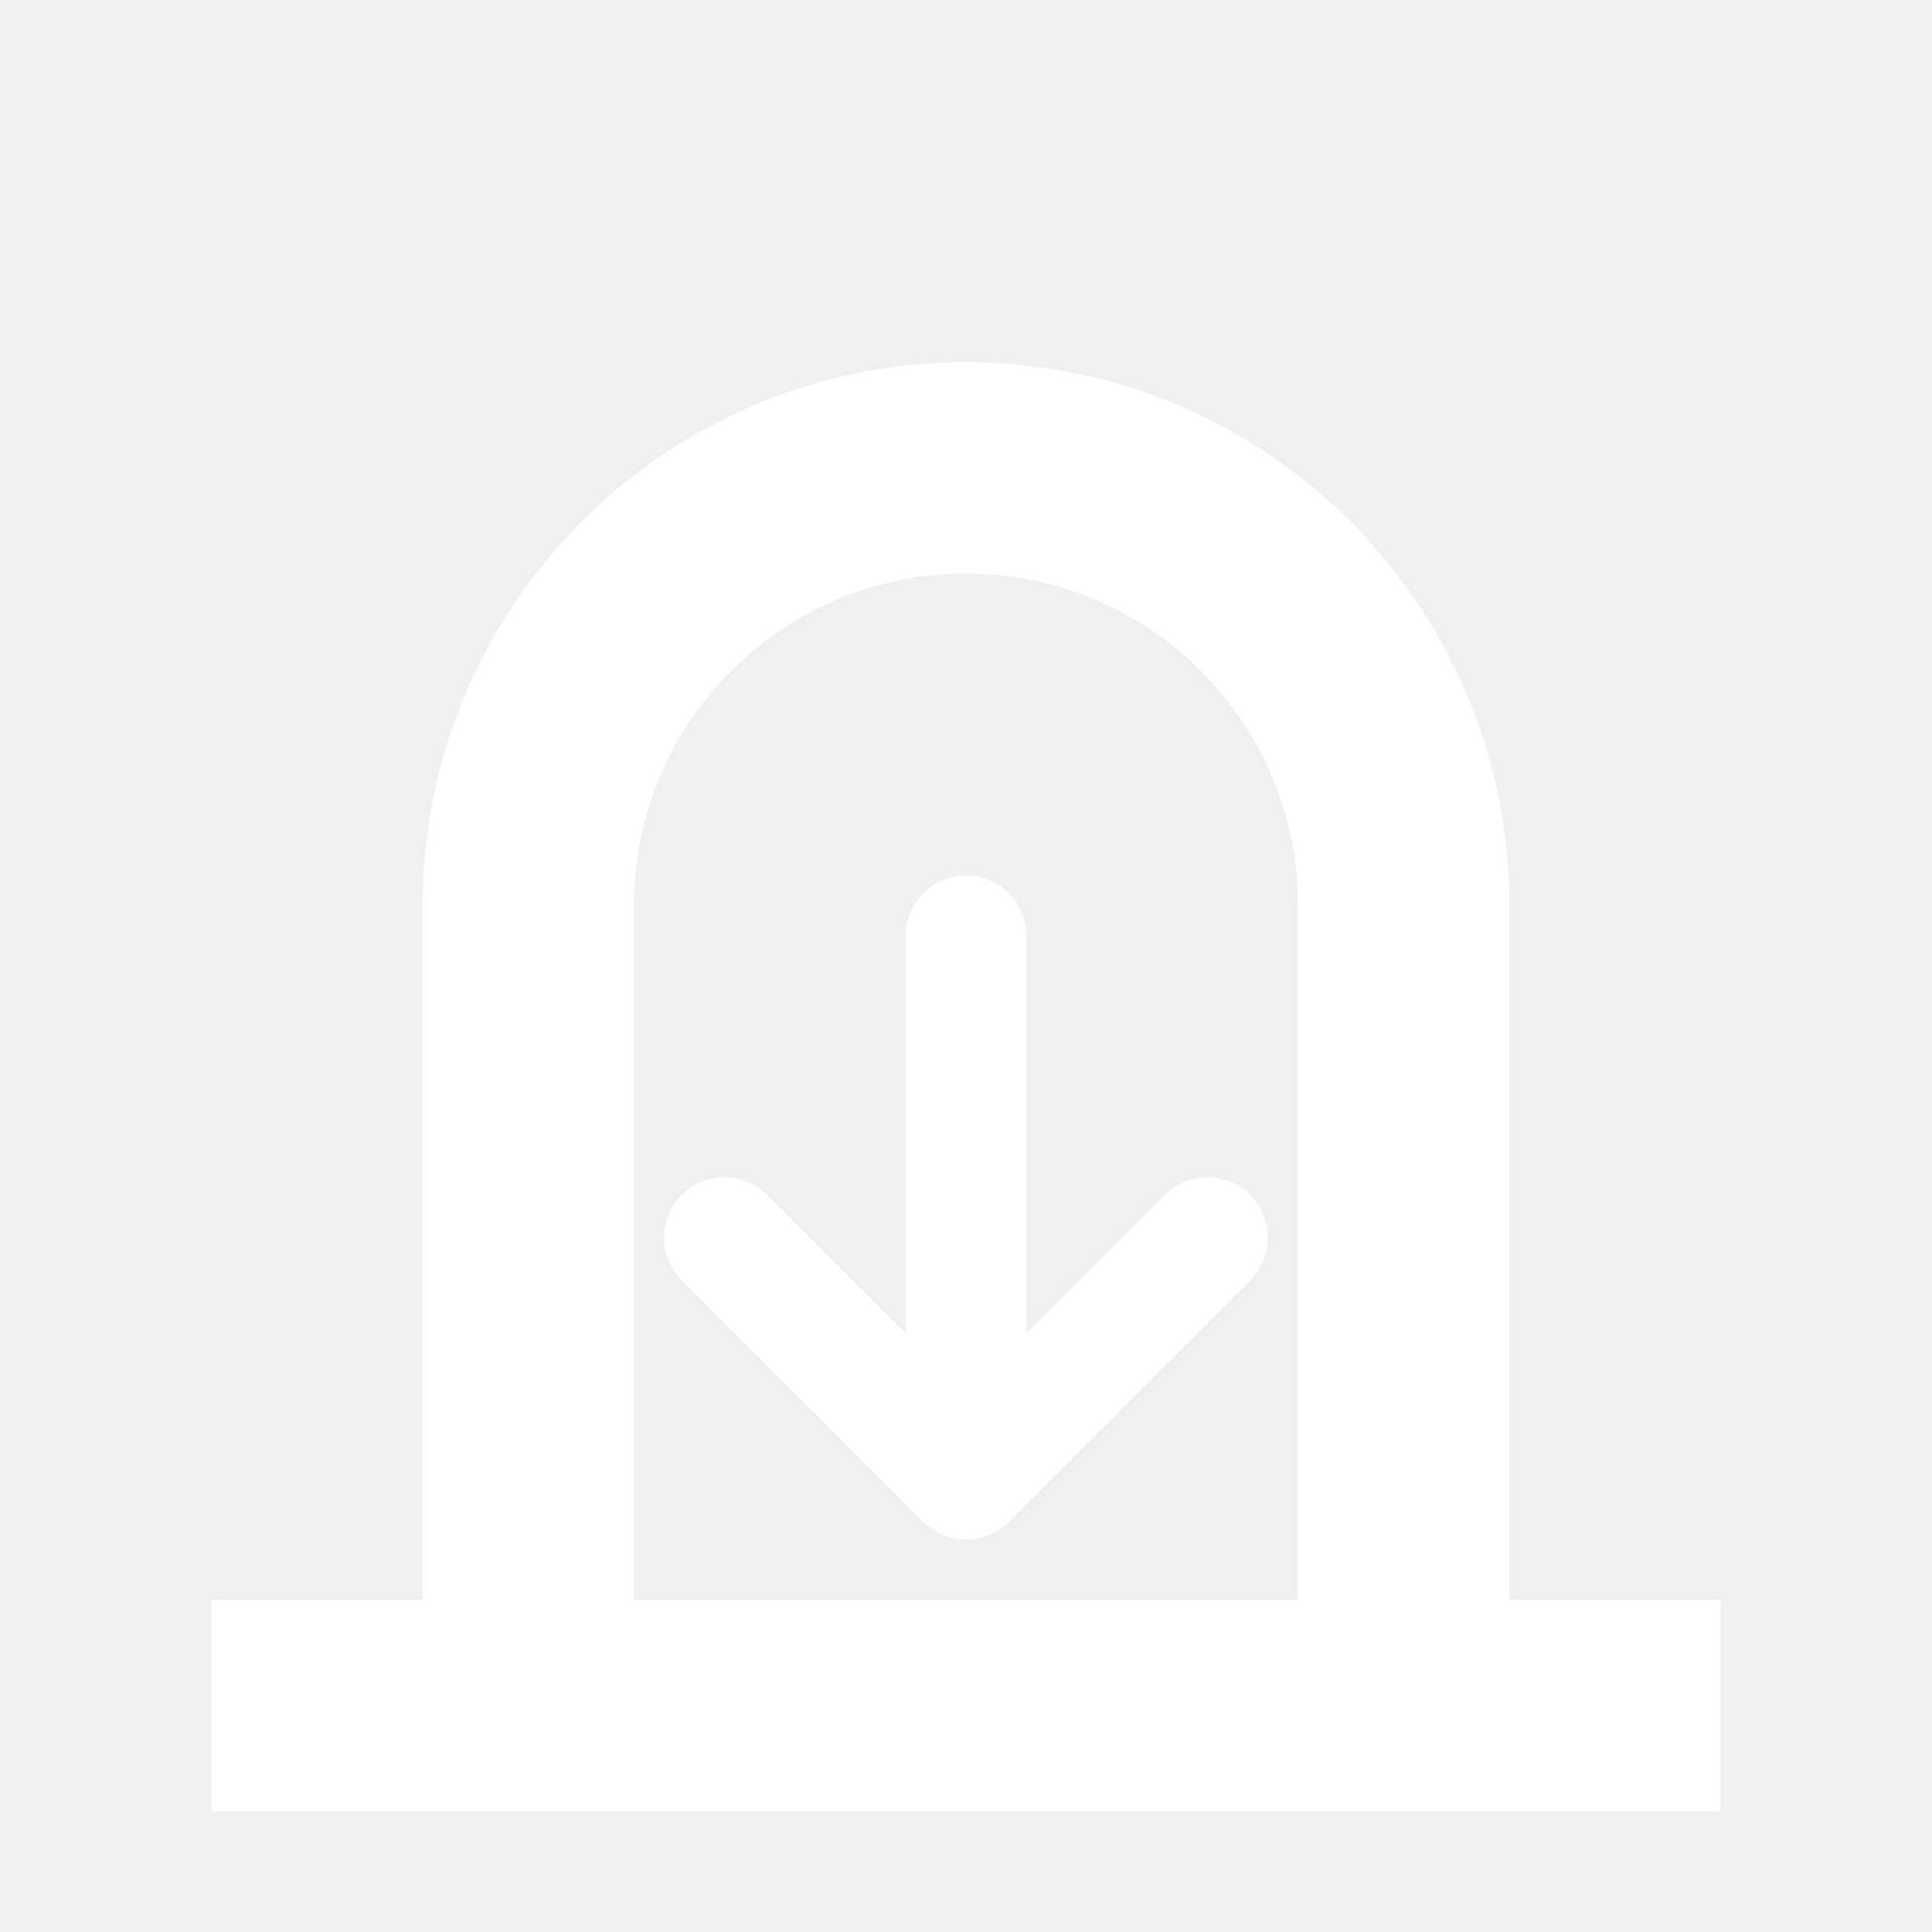
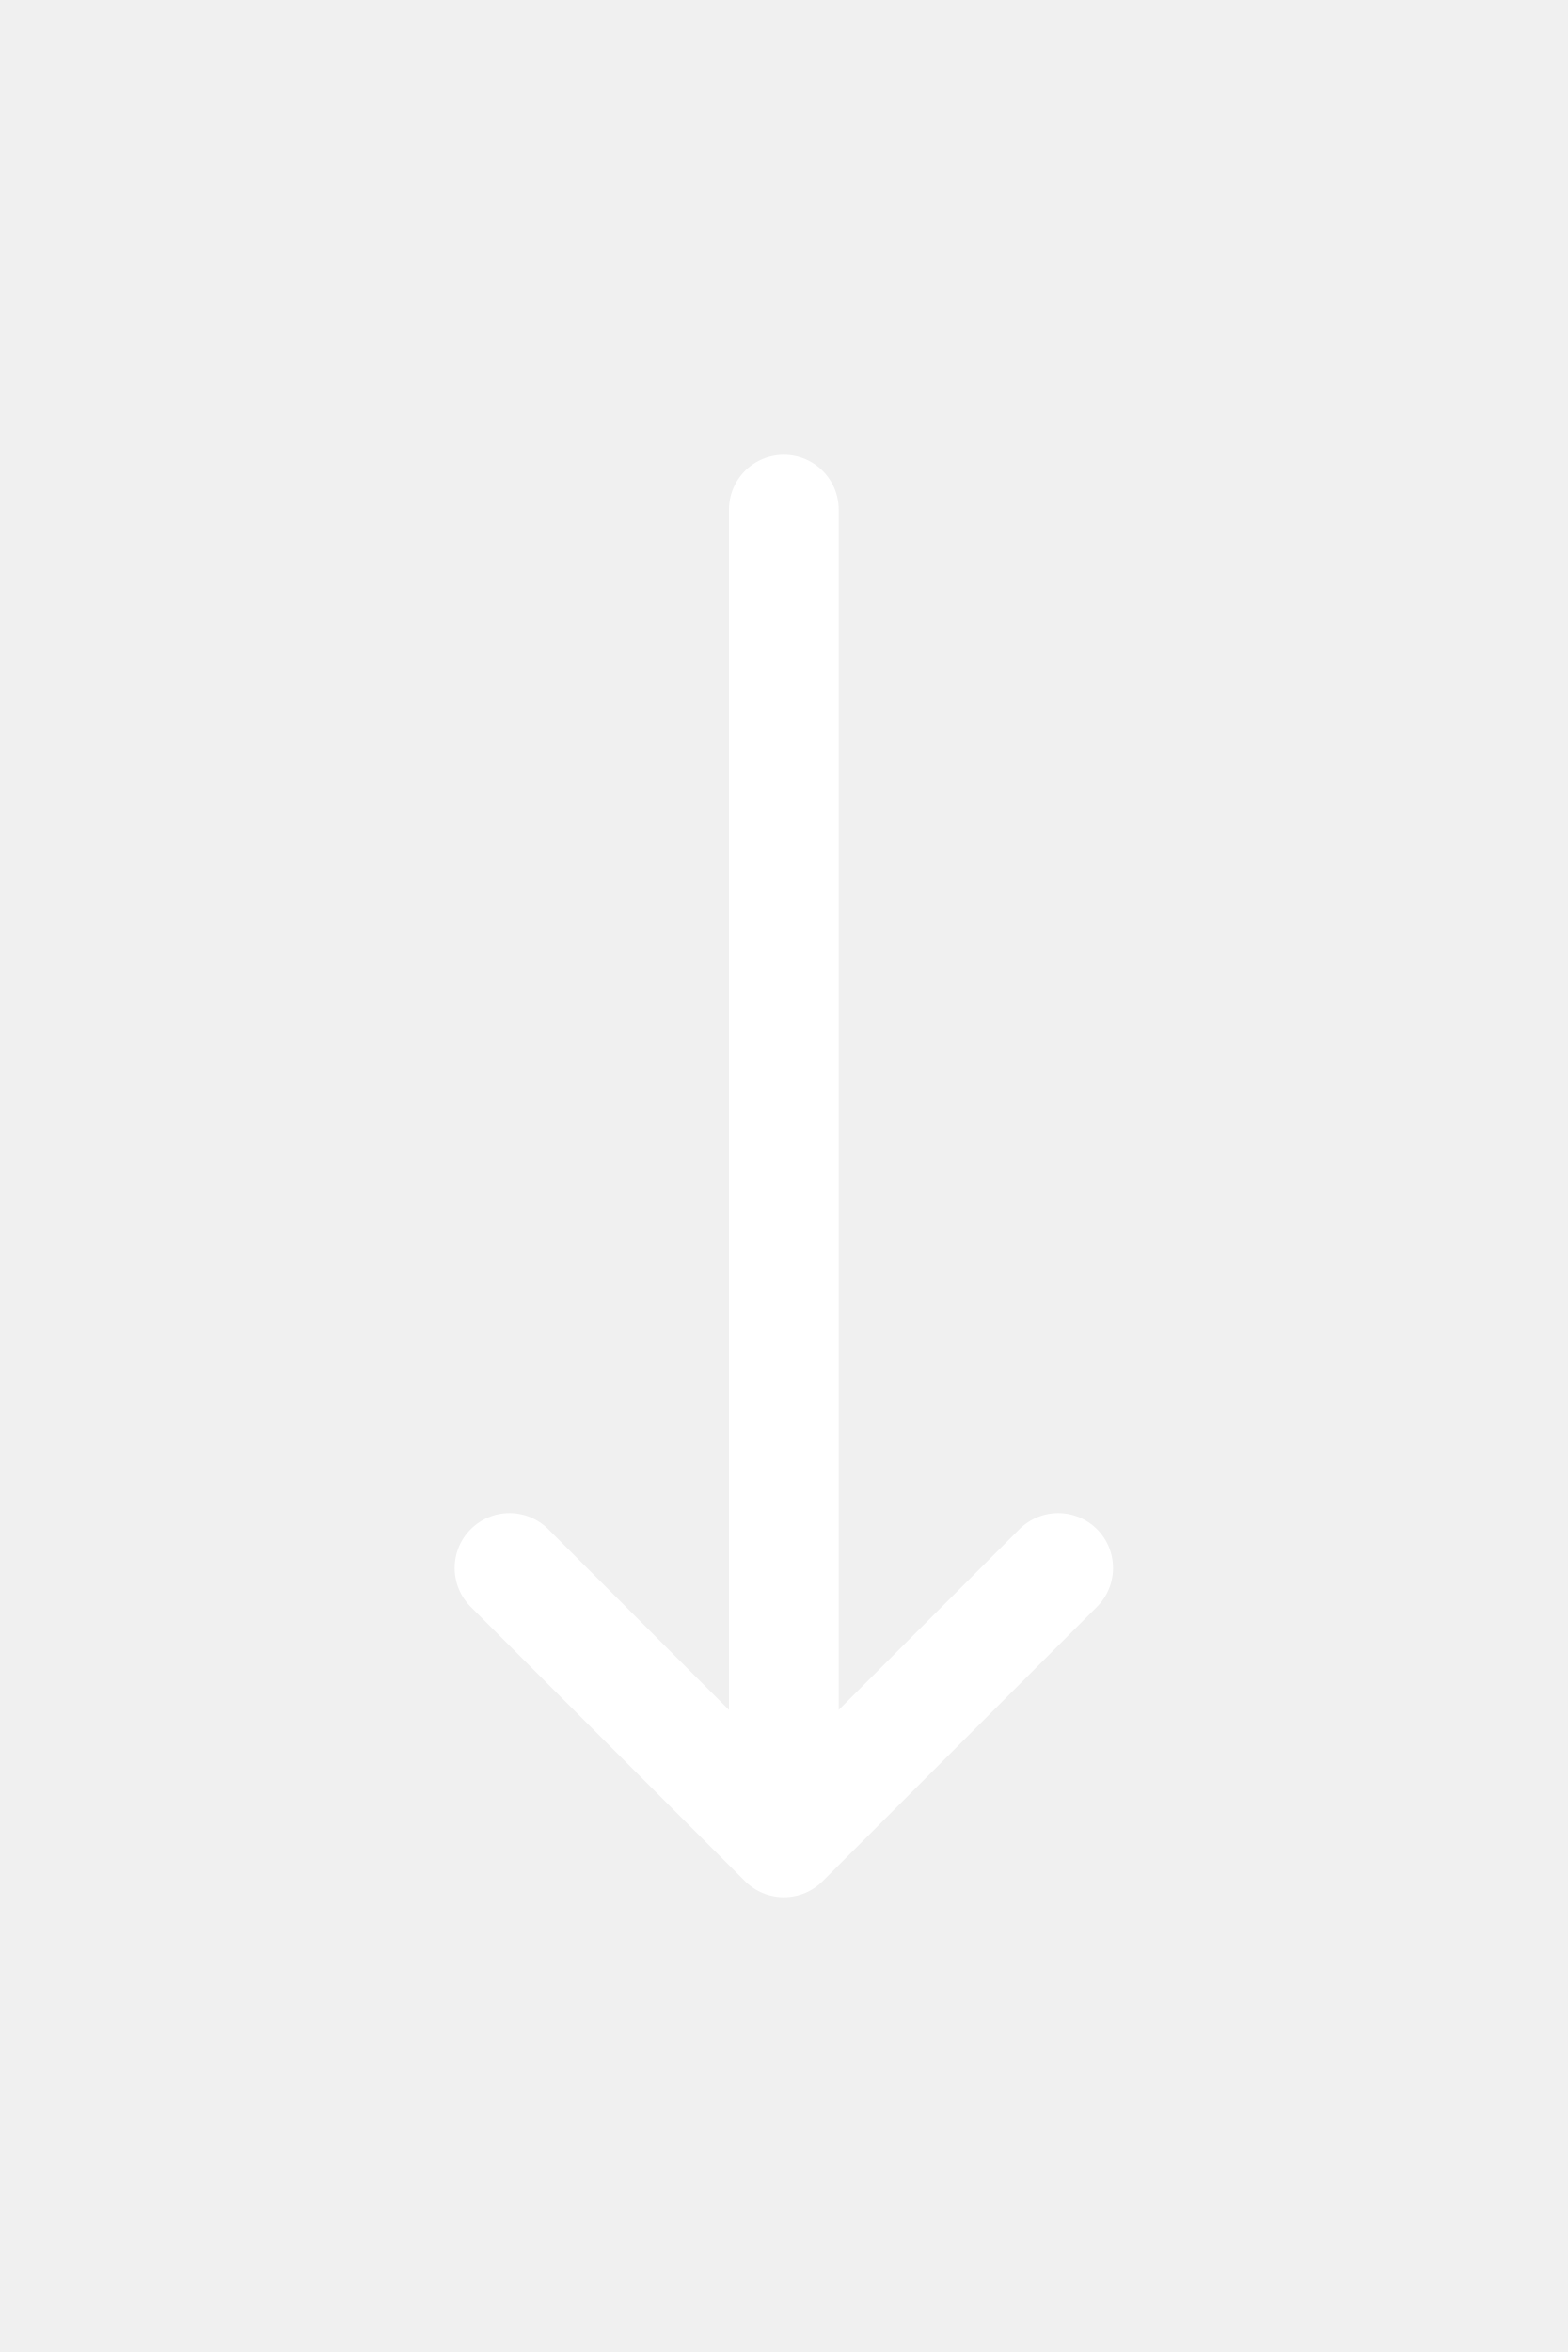
- <svg xmlns="http://www.w3.org/2000/svg" viewBox="0 0 64 64">
-   <path fill="#fff" d="M14 56V30a18 18 0 0 1 36 0v26h-7V30a11 11 0 0 0-22 0v26zM7 53h50v7H7z" />
-   <path d="M32 31v18m-8-8 8 8 8-8" fill="none" stroke="#fff" stroke-linecap="round" stroke-linejoin="round" stroke-width="4" />
+ <svg xmlns="http://www.w3.org/2000/svg" width="40" height="60" viewBox="0 0 40 60">
+   <g fill="none" stroke="#fff" stroke-linecap="round" stroke-linejoin="round" stroke-width="2.8">
+     <path d="M20 13v34m-7-7 7 7 7-7" />
+   </g>
</svg>
